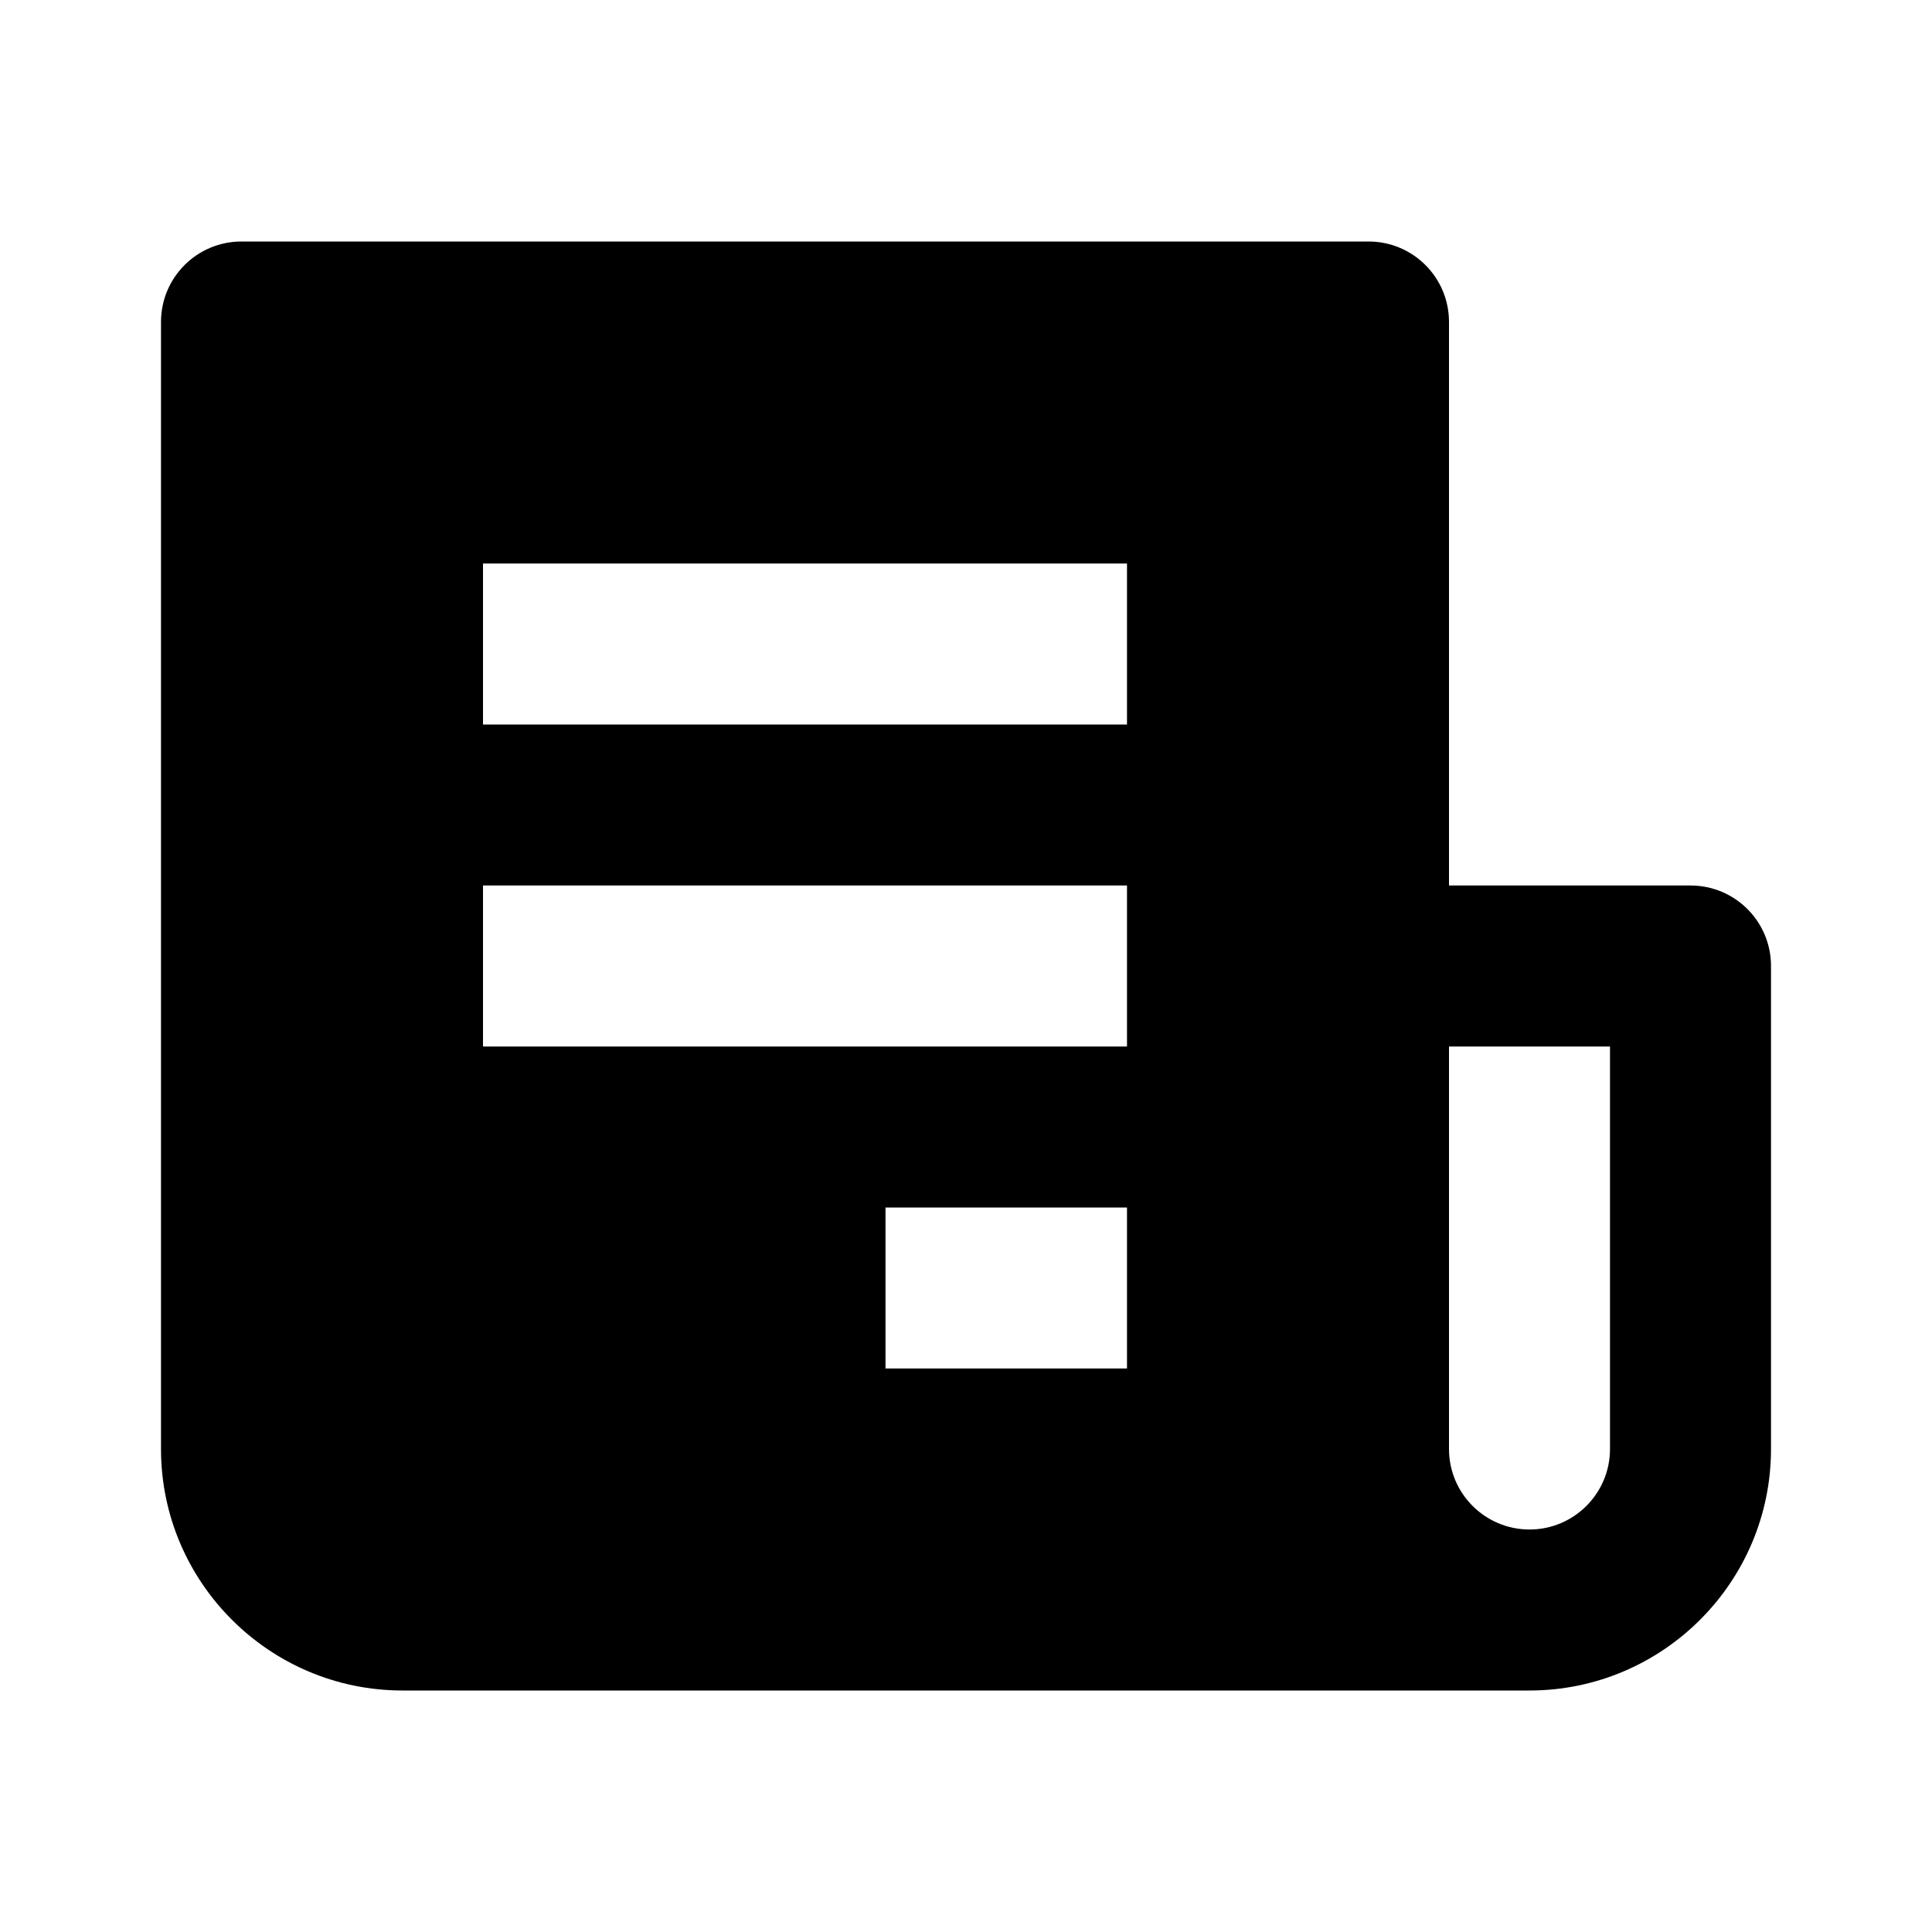
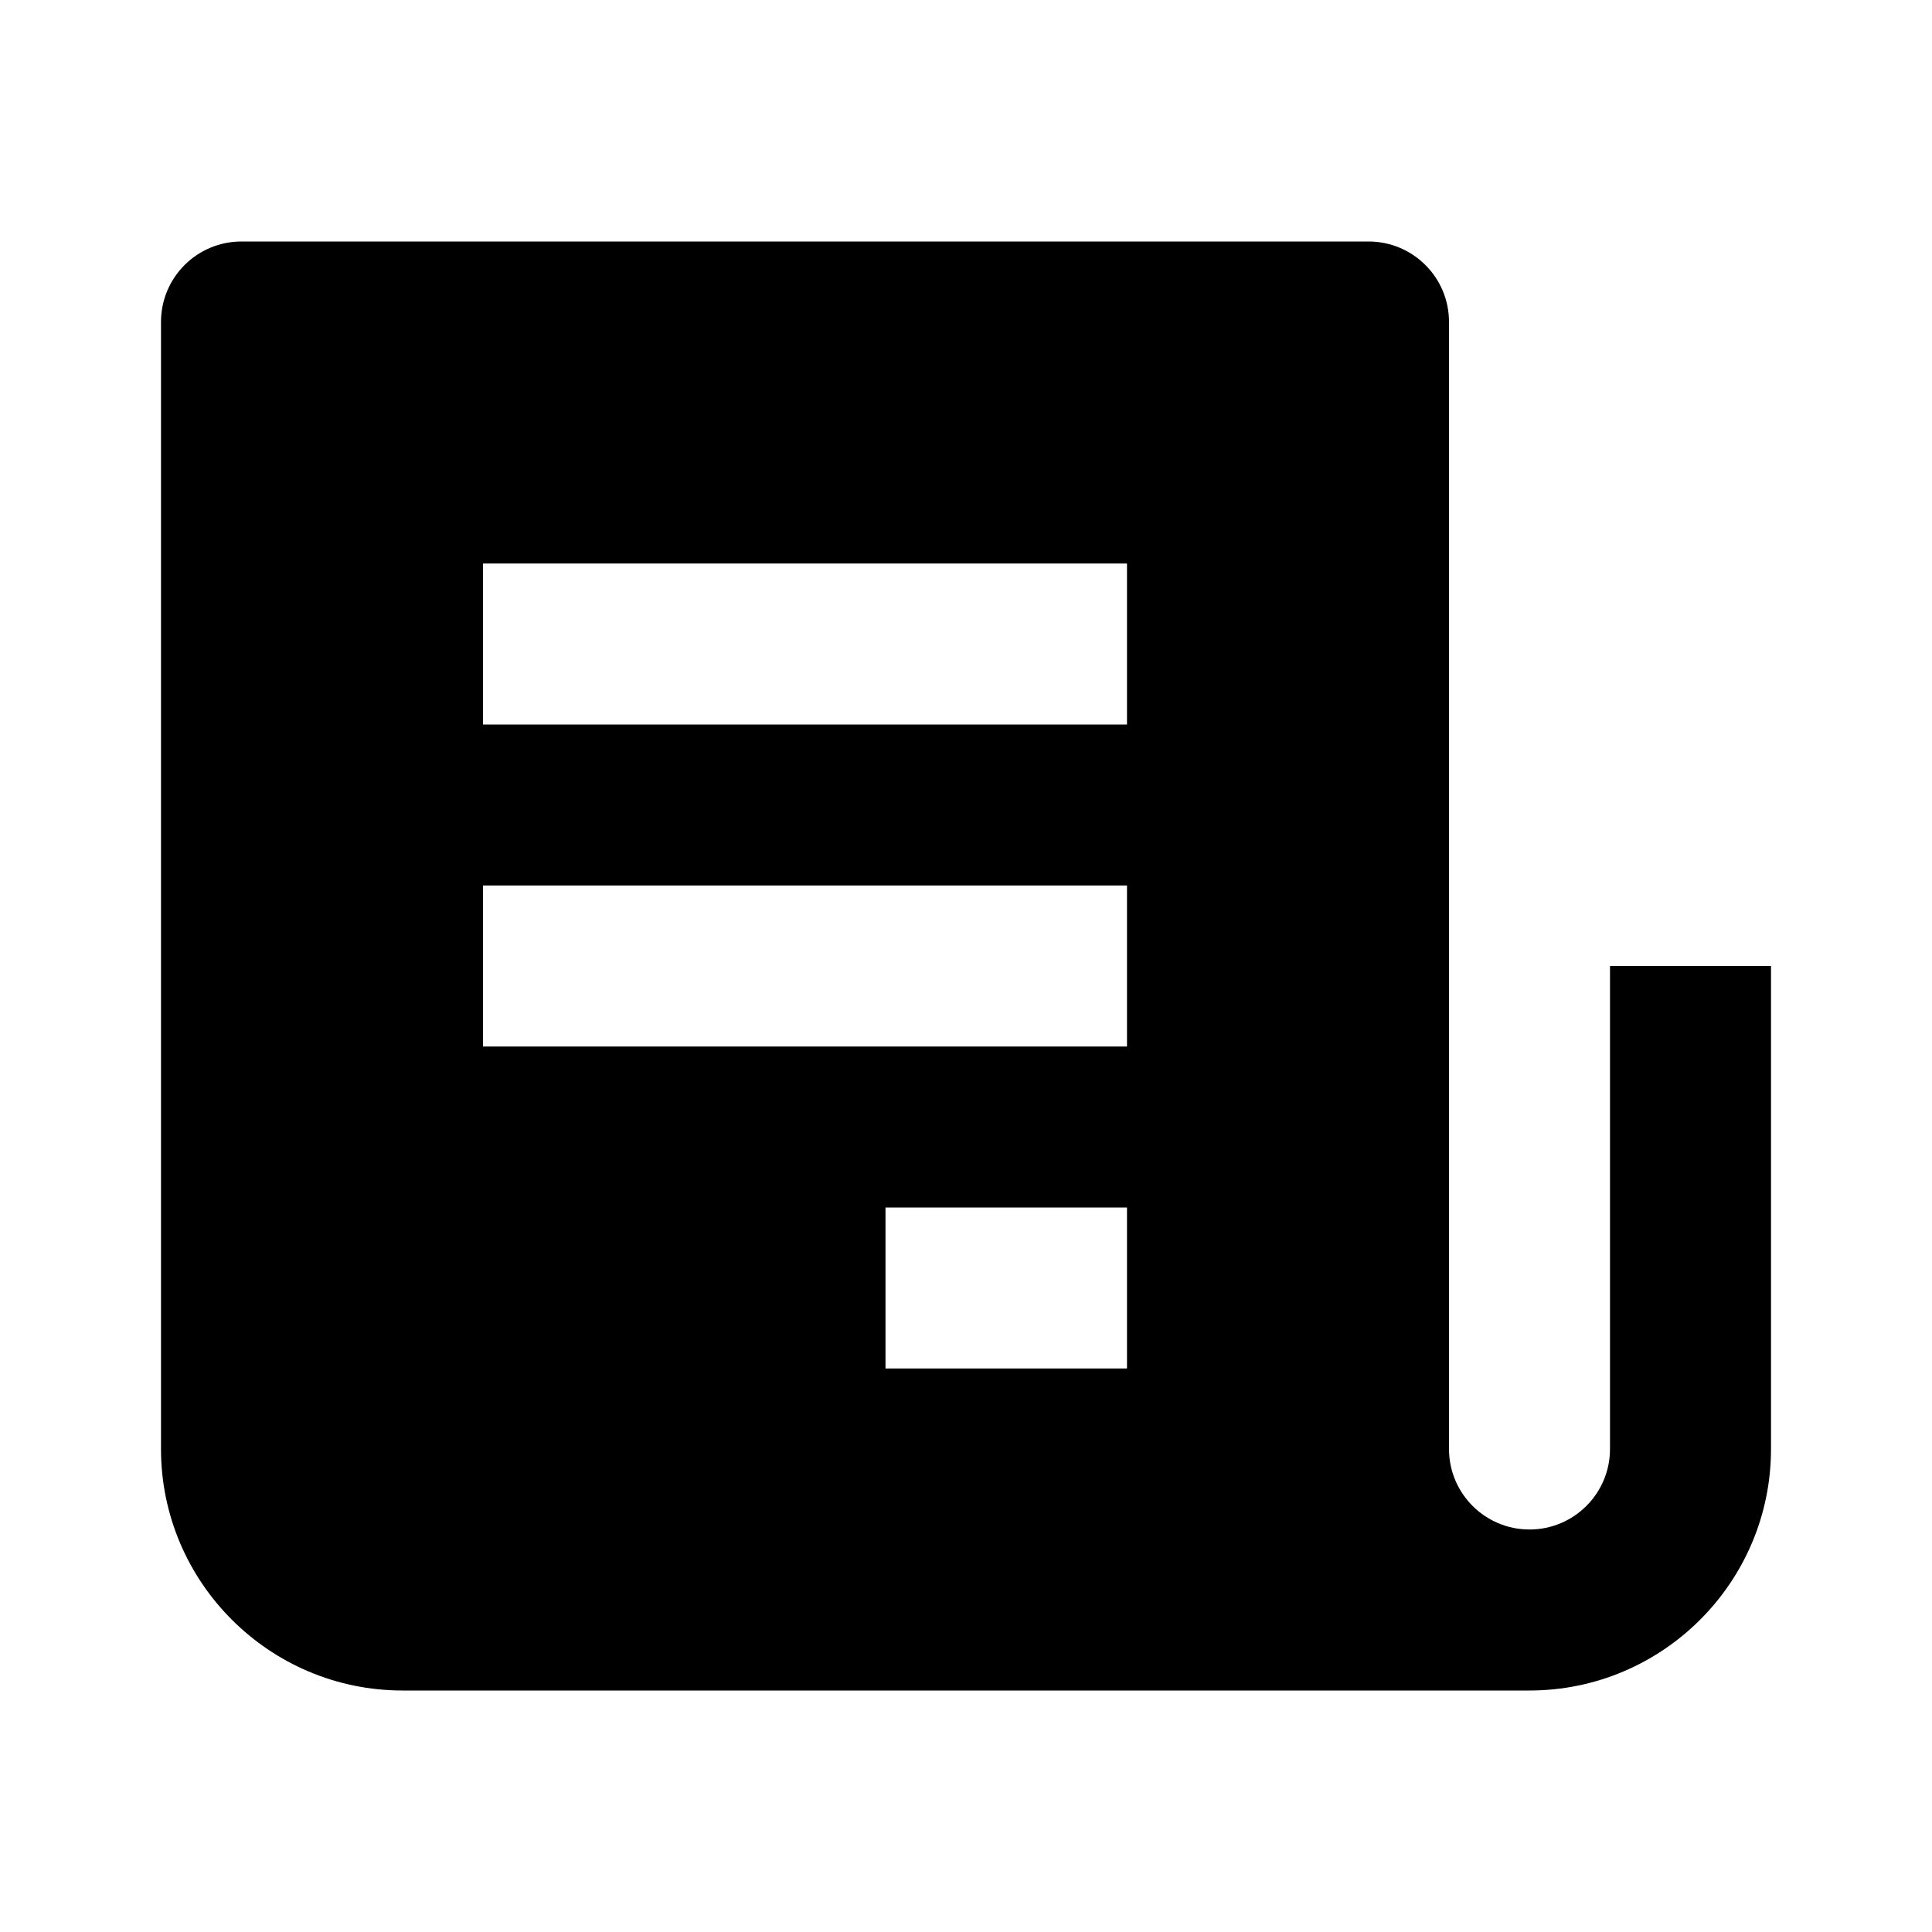
<svg xmlns="http://www.w3.org/2000/svg" width="24" height="24" viewBox="0 0 24 24">
-   <path d="M21,11h-3V4c0-0.553-0.447-1-1-1H3C2.447,3,2,3.447,2,4v14c0,1.654,1.346,3,3,3h14c1.654,0,3-1.346,3-3v-6 C22,11.447,21.553,11,21,11z M14,11v2H6v-2H14z M6,9V7h8v2H6z M14,15v2h-3v-2H14z M20,18c0,0.552-0.448,1-1,1s-1-0.448-1-1v-5h2V18 z" />
+   <path d="M20,12v6c0,0.552-0.448,1-1,1s-1-0.448-1-1V4c0-0.553-0.447-1-1-1H3C2.447,3,2,3.447,2,4v14c0,1.654,1.346,3,3,3h14 c1.654,0,3-1.346,3-3v-6H20z M14,11v2H6v-2H14z M6,9V7h8v2H6z M14,15v2h-3v-2H14z" />
</svg>
